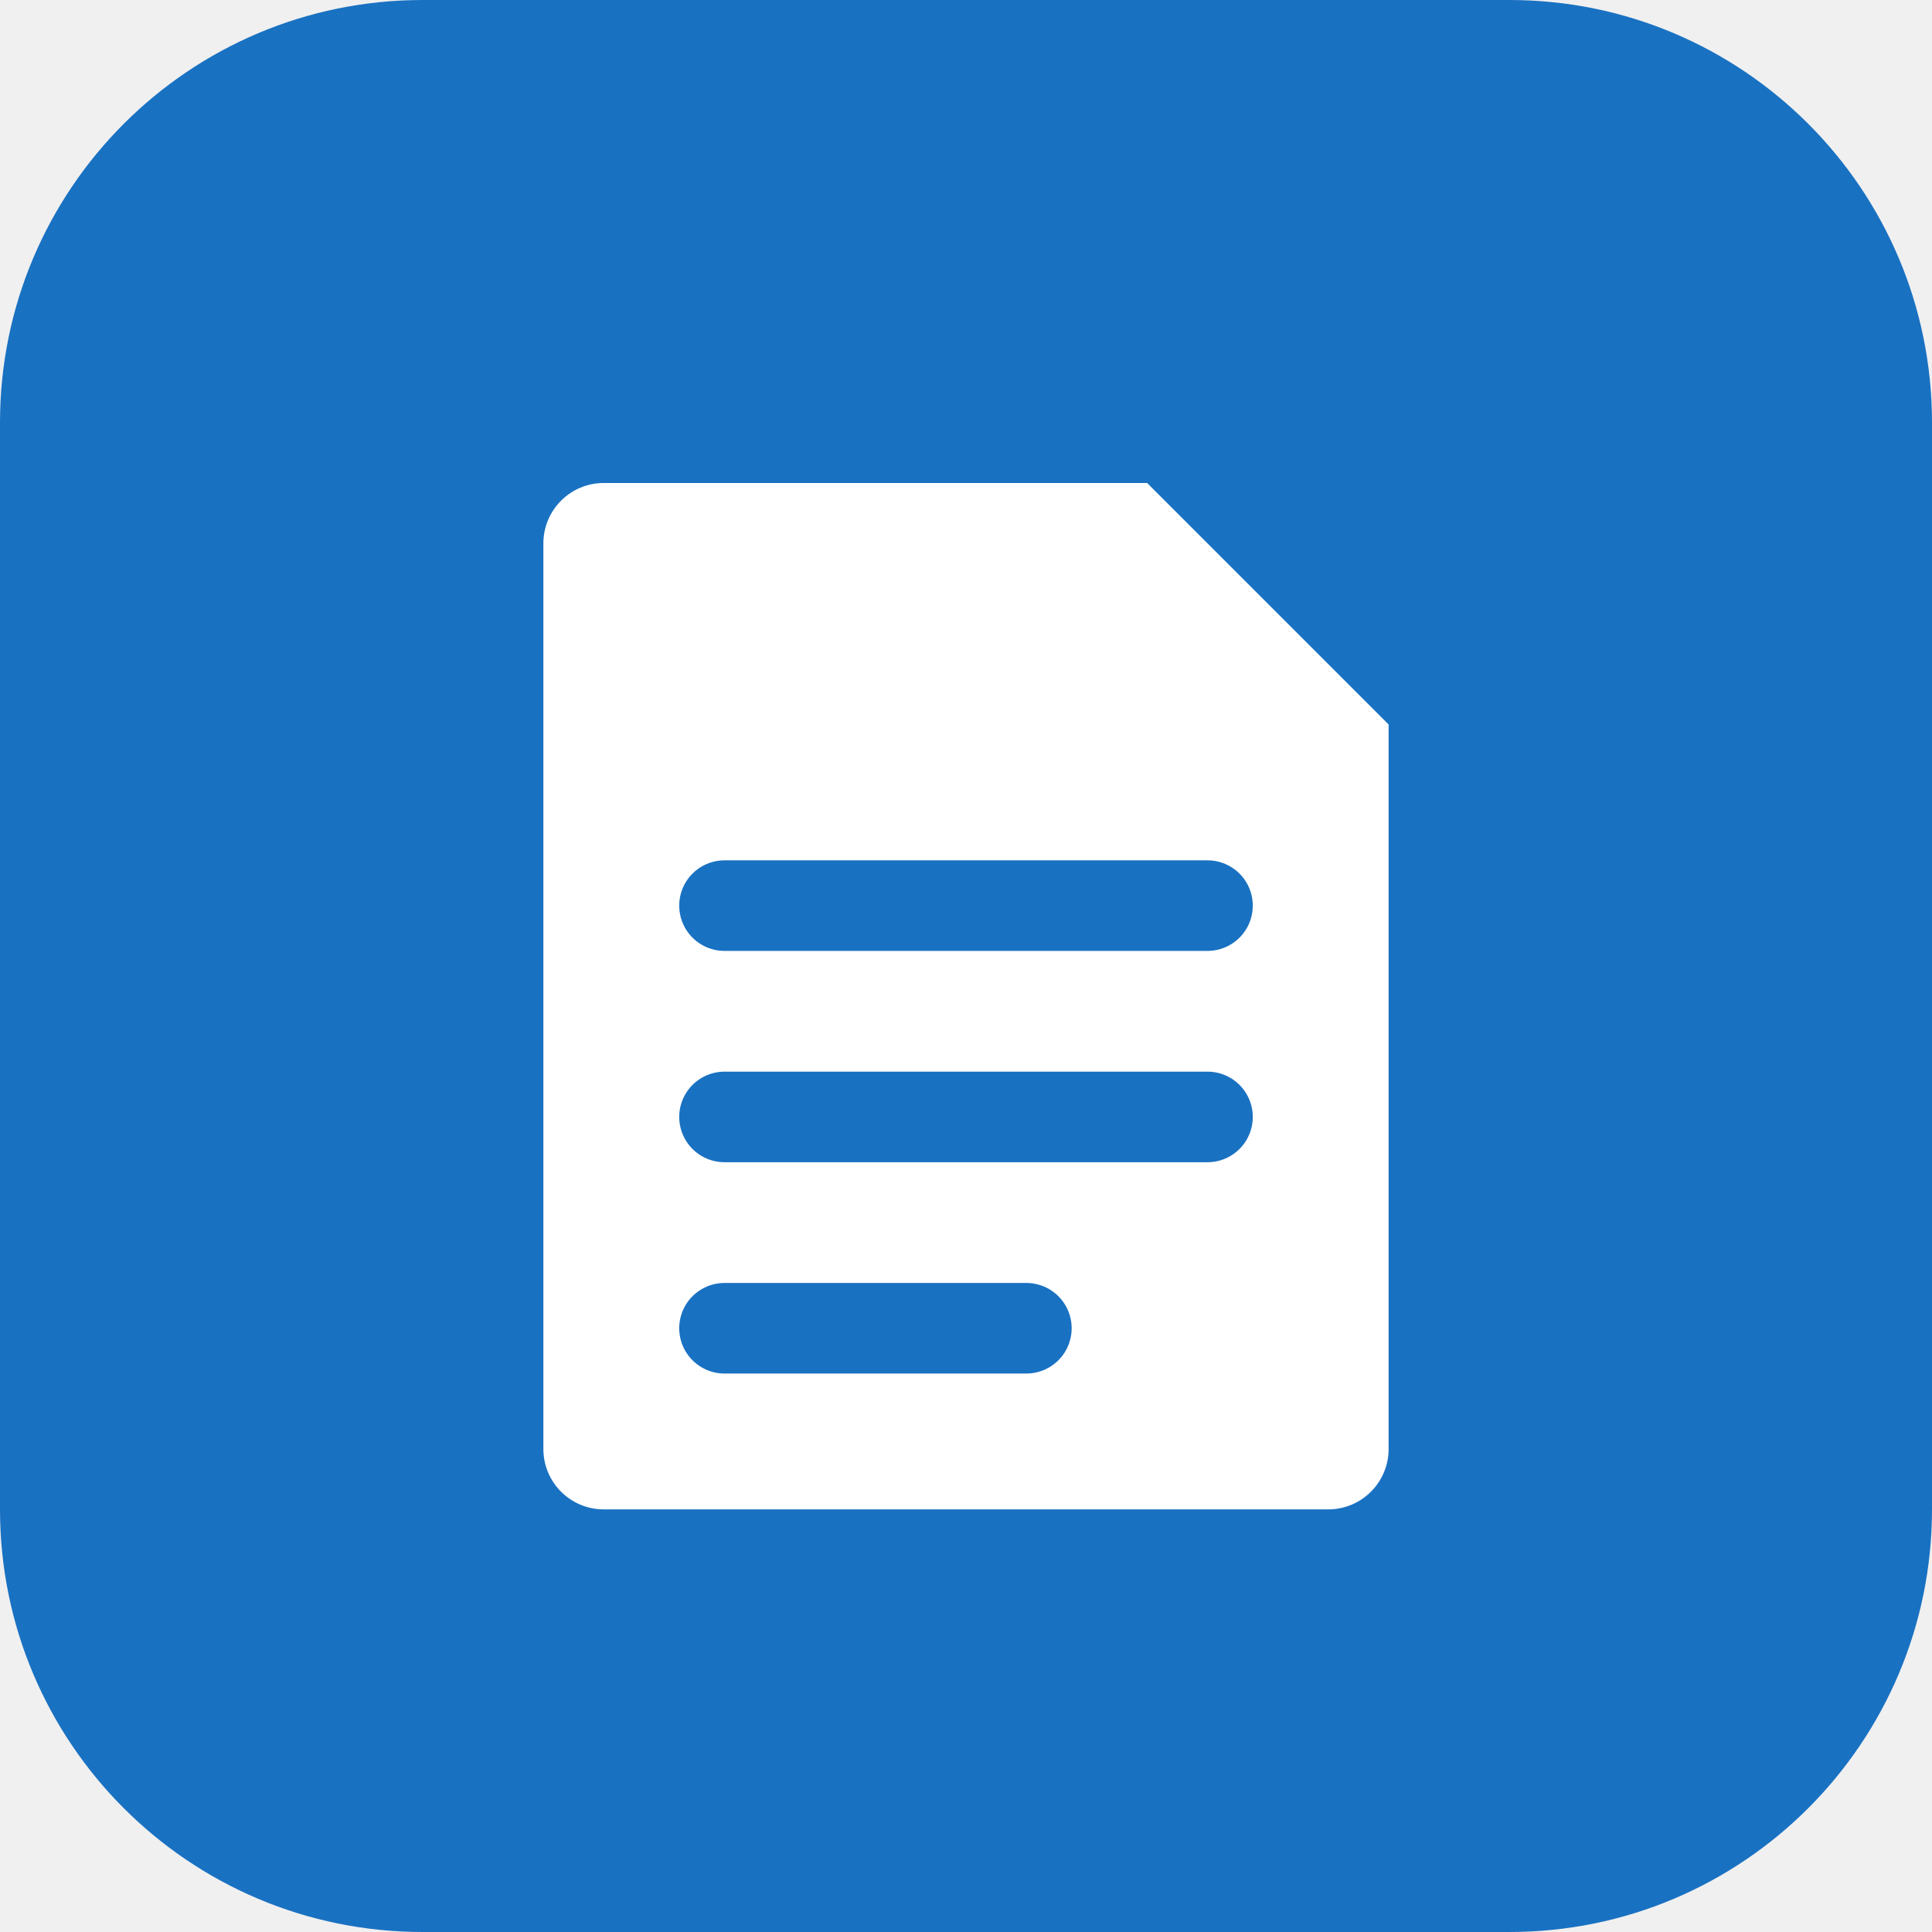
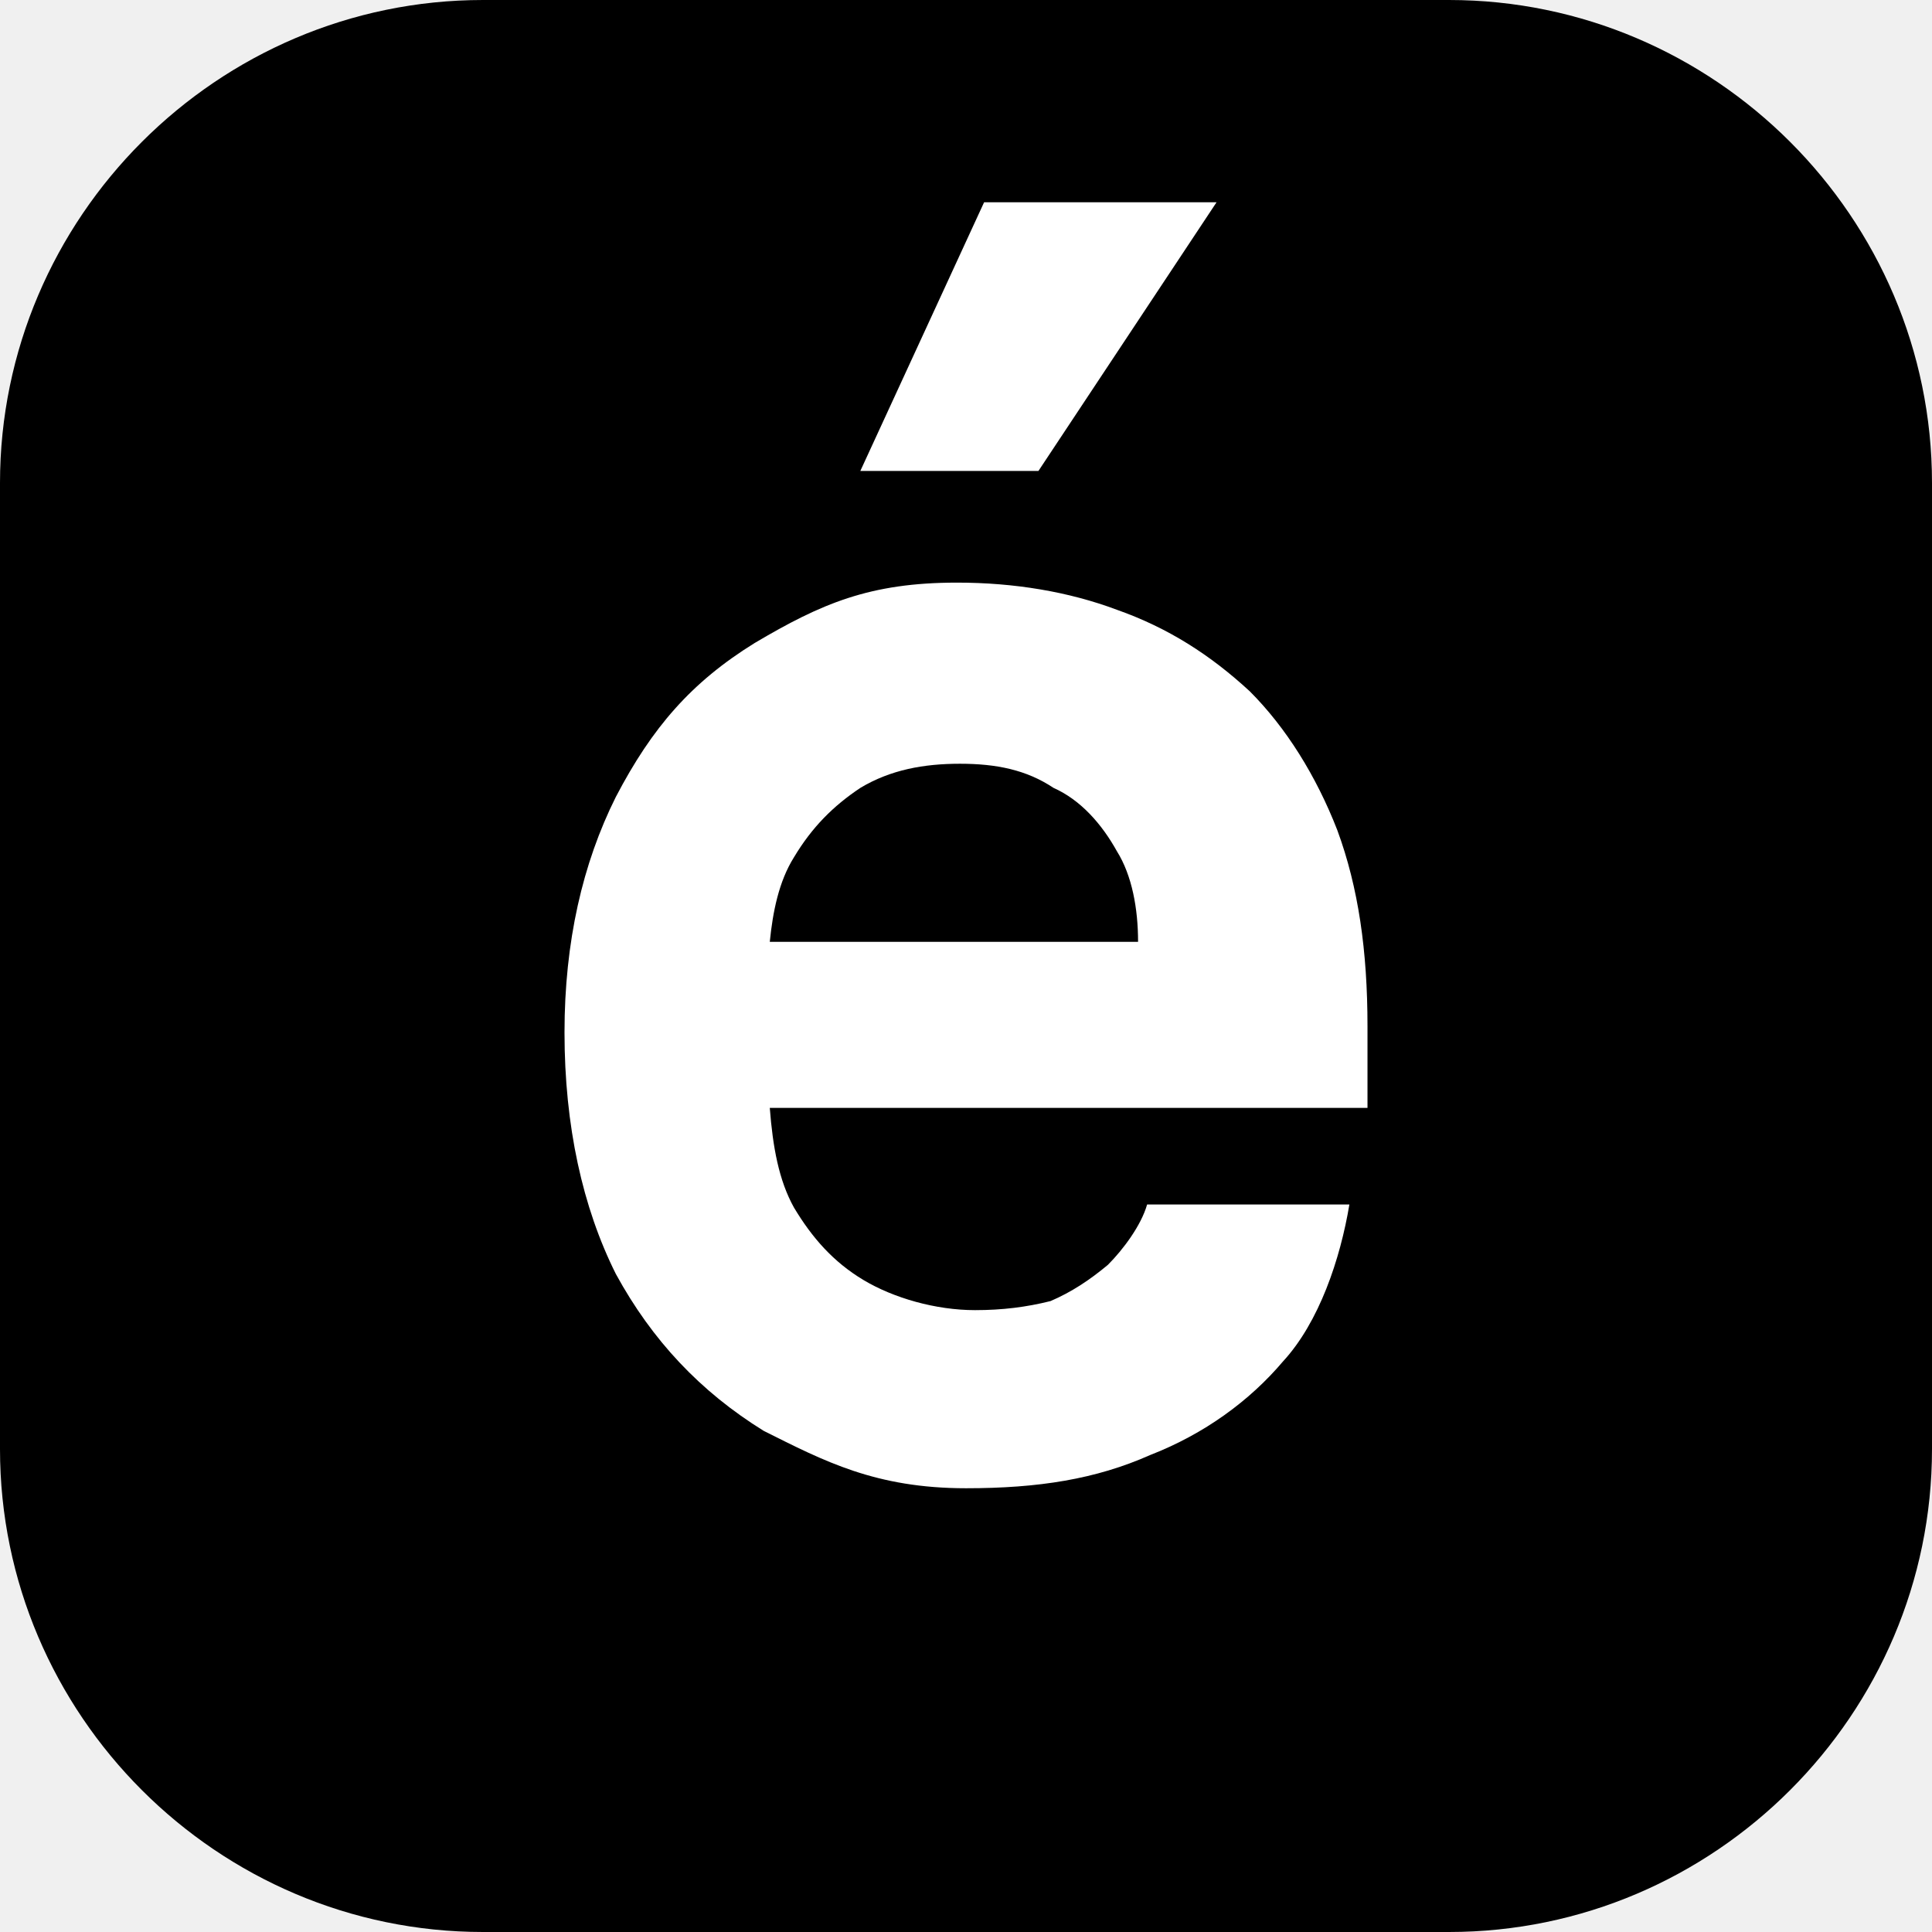
<svg xmlns="http://www.w3.org/2000/svg" viewBox="0 0 64 64">
-   <rect width="64" height="64" rx="14" fill="#1971c2" />
-   <path d="M20 16h18l8 8v24a2 2 0 0 1-2 2H20a2 2 0 0 1-2-2V18a2 2 0 0 1 2-2z" fill="#fff" />
-   <path d="M24 30h16M24 37h16M24 44h10" stroke="#1971c2" stroke-width="3" stroke-linecap="round" />
+   <path fill="#000" d="M16 0L48 0C56.8 0 64 7.2 64 16L64 48C64 56.8 56.8 64 48 64L16 64C7.2 64 0 56.8 0 48L0 16C0 7.2 7.2 0 16 0Z" />
+   <path fill="#fff" d="M32.6 6.7L28.5 15.6L34.4 15.6L40.3 6.7L32.6 6.7ZM25.5 31.2C25.6 30.2 25.8 29.2 26.3 28.4C26.9 27.4 27.6 26.7 28.5 26.1C29.5 25.5 30.6 25.3 31.8 25.3C33 25.3 34 25.5 34.9 26.1C35.8 26.5 36.5 27.3 37 28.2C37.5 29 37.7 30.1 37.7 31.2L25.5 31.2M45.3 34C45.3 31.5 45 29.4 44.3 27.5C43.6 25.7 42.6 24.1 41.4 22.9C40.1 21.7 38.7 20.8 37 20.2C35.4 19.6 33.6 19.3 31.7 19.3C28.8 19.3 27.2 20 25 21.3C22.9 22.6 21.6 24.1 20.4 26.4C19.3 28.6 18.7 31.2 18.7 34.2C18.7 37.3 19.3 40 20.4 42.2C21.6 44.4 23.2 46.1 25.3 47.4C27.3 48.4 29 49.3 32 49.3C34.4 49.3 36.3 49 38.1 48.2C39.9 47.5 41.4 46.4 42.5 45.1C43.7 43.8 44.4 41.7 44.7 39.9L38 39.9C37.8 40.6 37.2 41.4 36.7 41.9C36.1 42.4 35.5 42.8 34.8 43.1C34 43.3 33.2 43.4 32.3 43.4C31 43.4 29.6 43 28.6 42.4C27.6 41.8 26.9 41 26.3 40C25.8 39.1 25.6 38 25.5 36.7L45.3 36.7L45.3 34Z" />
</svg>
